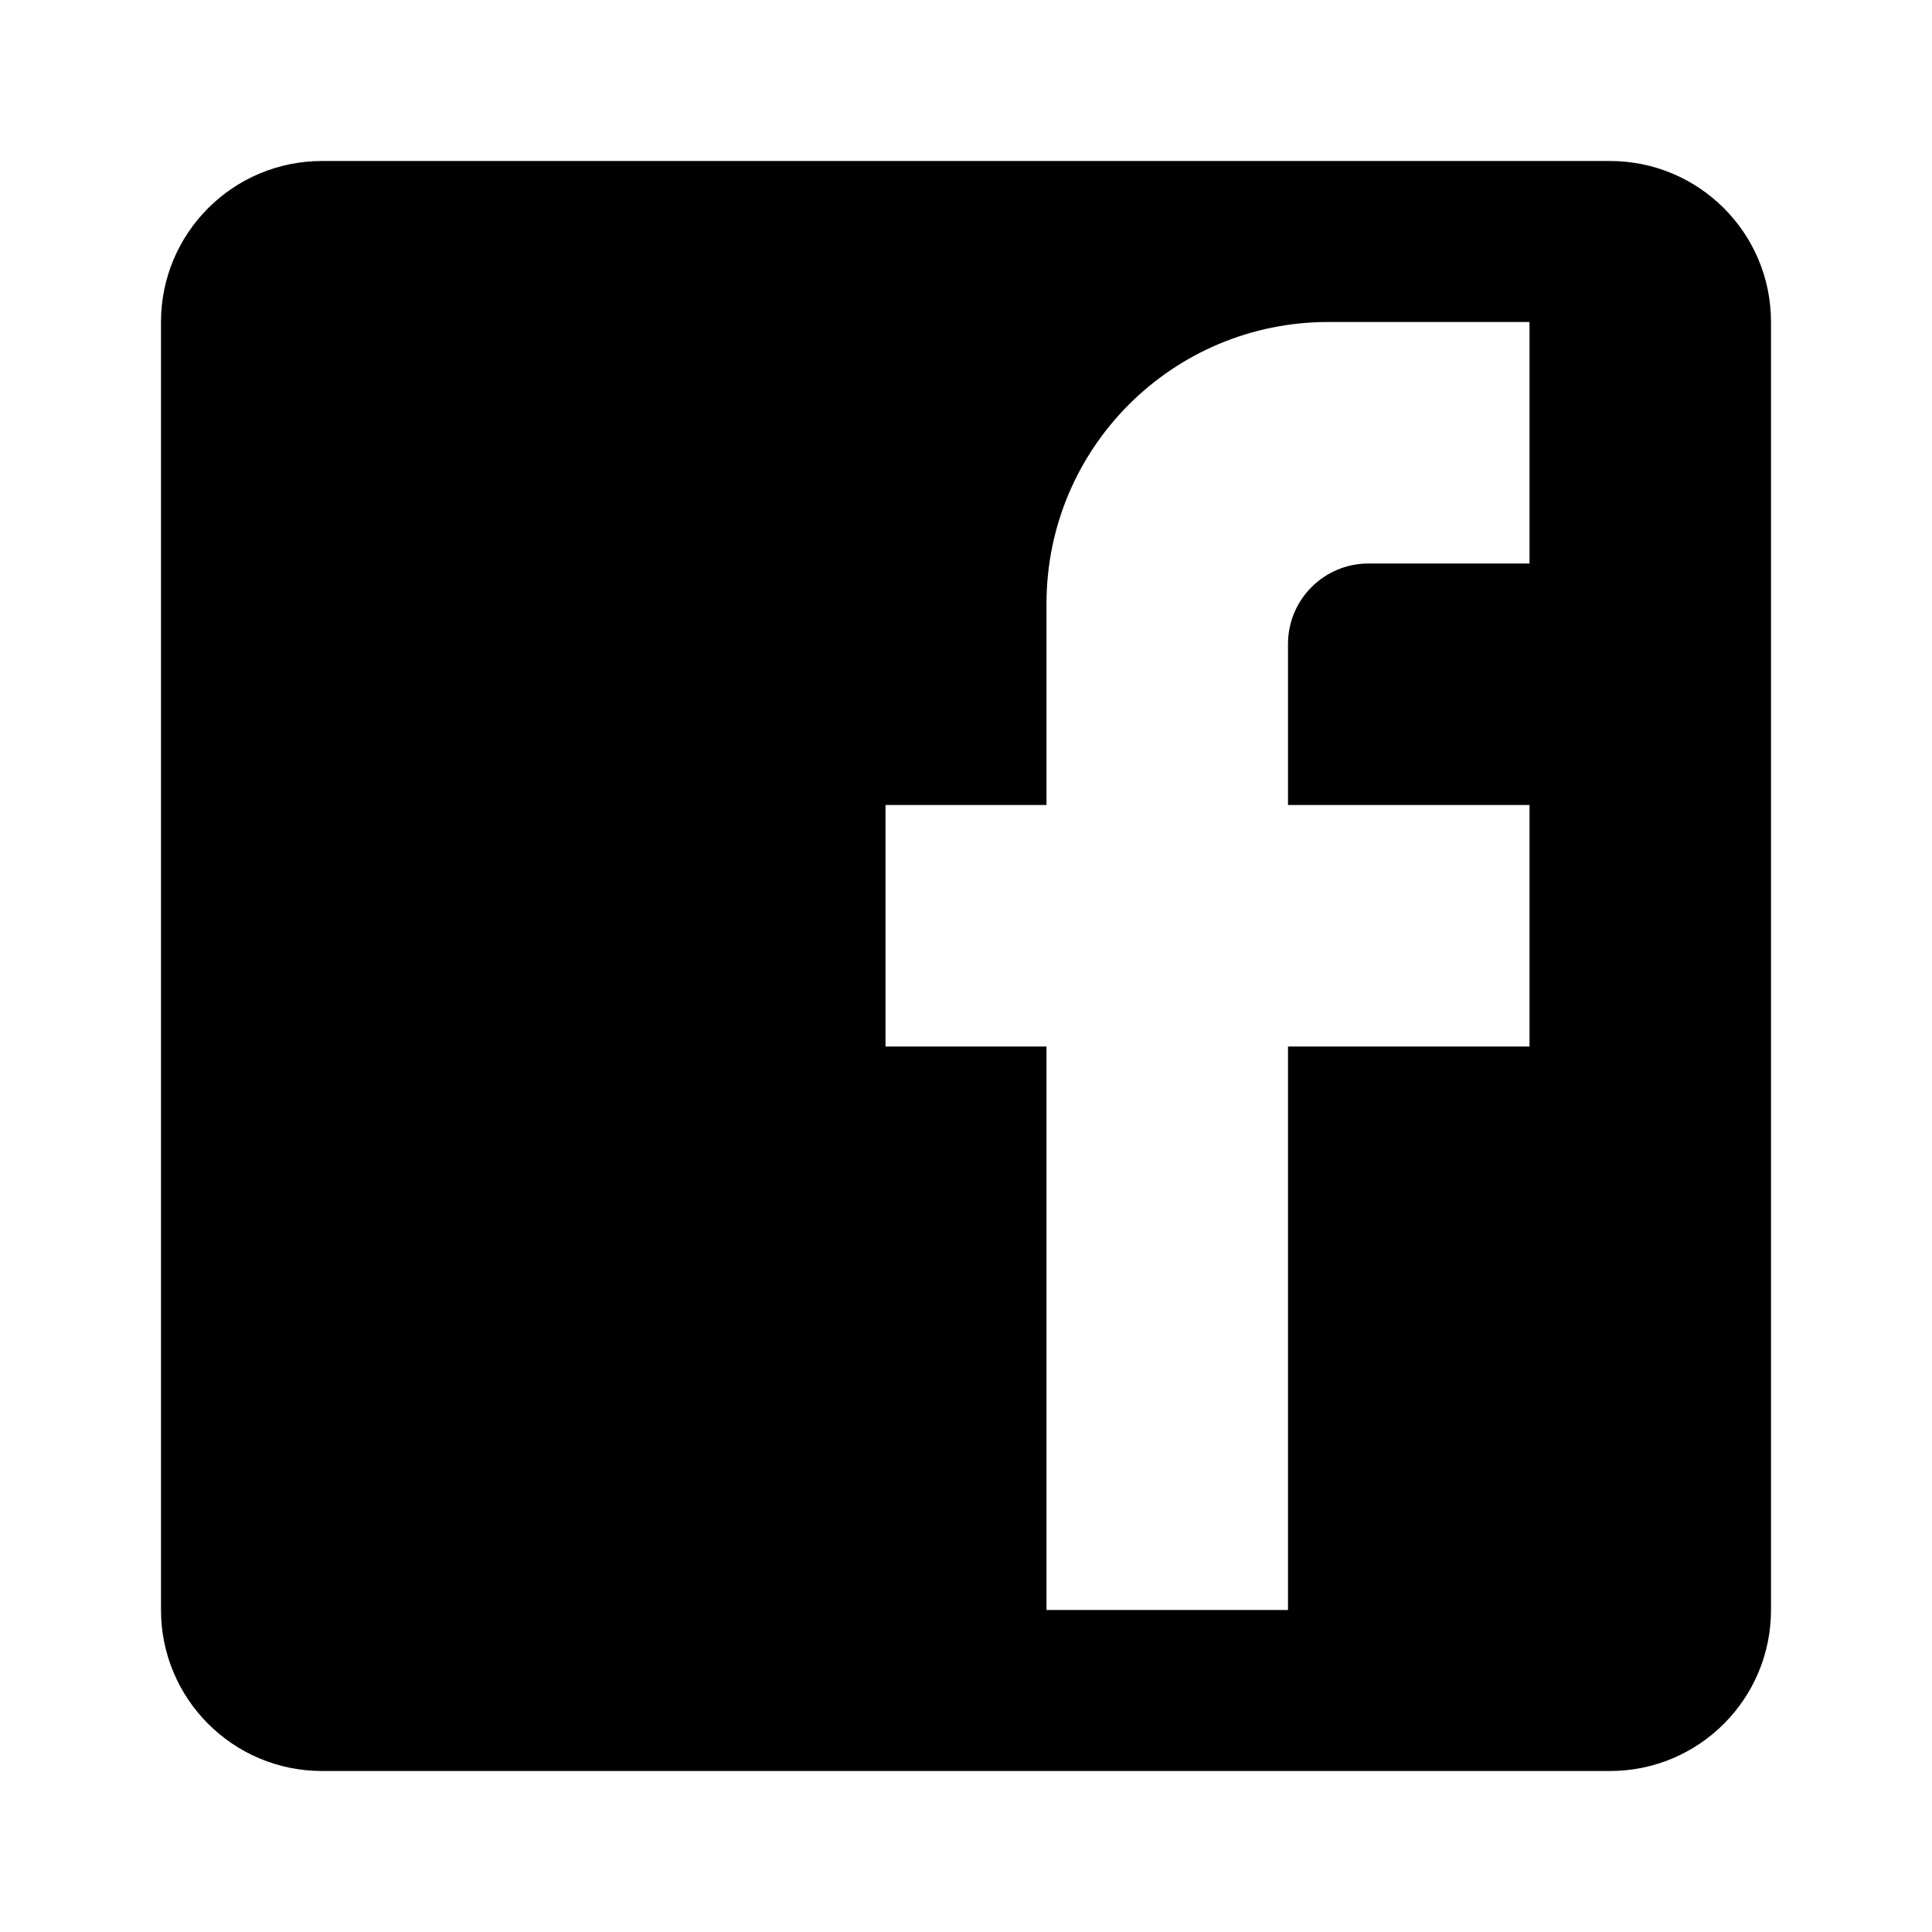
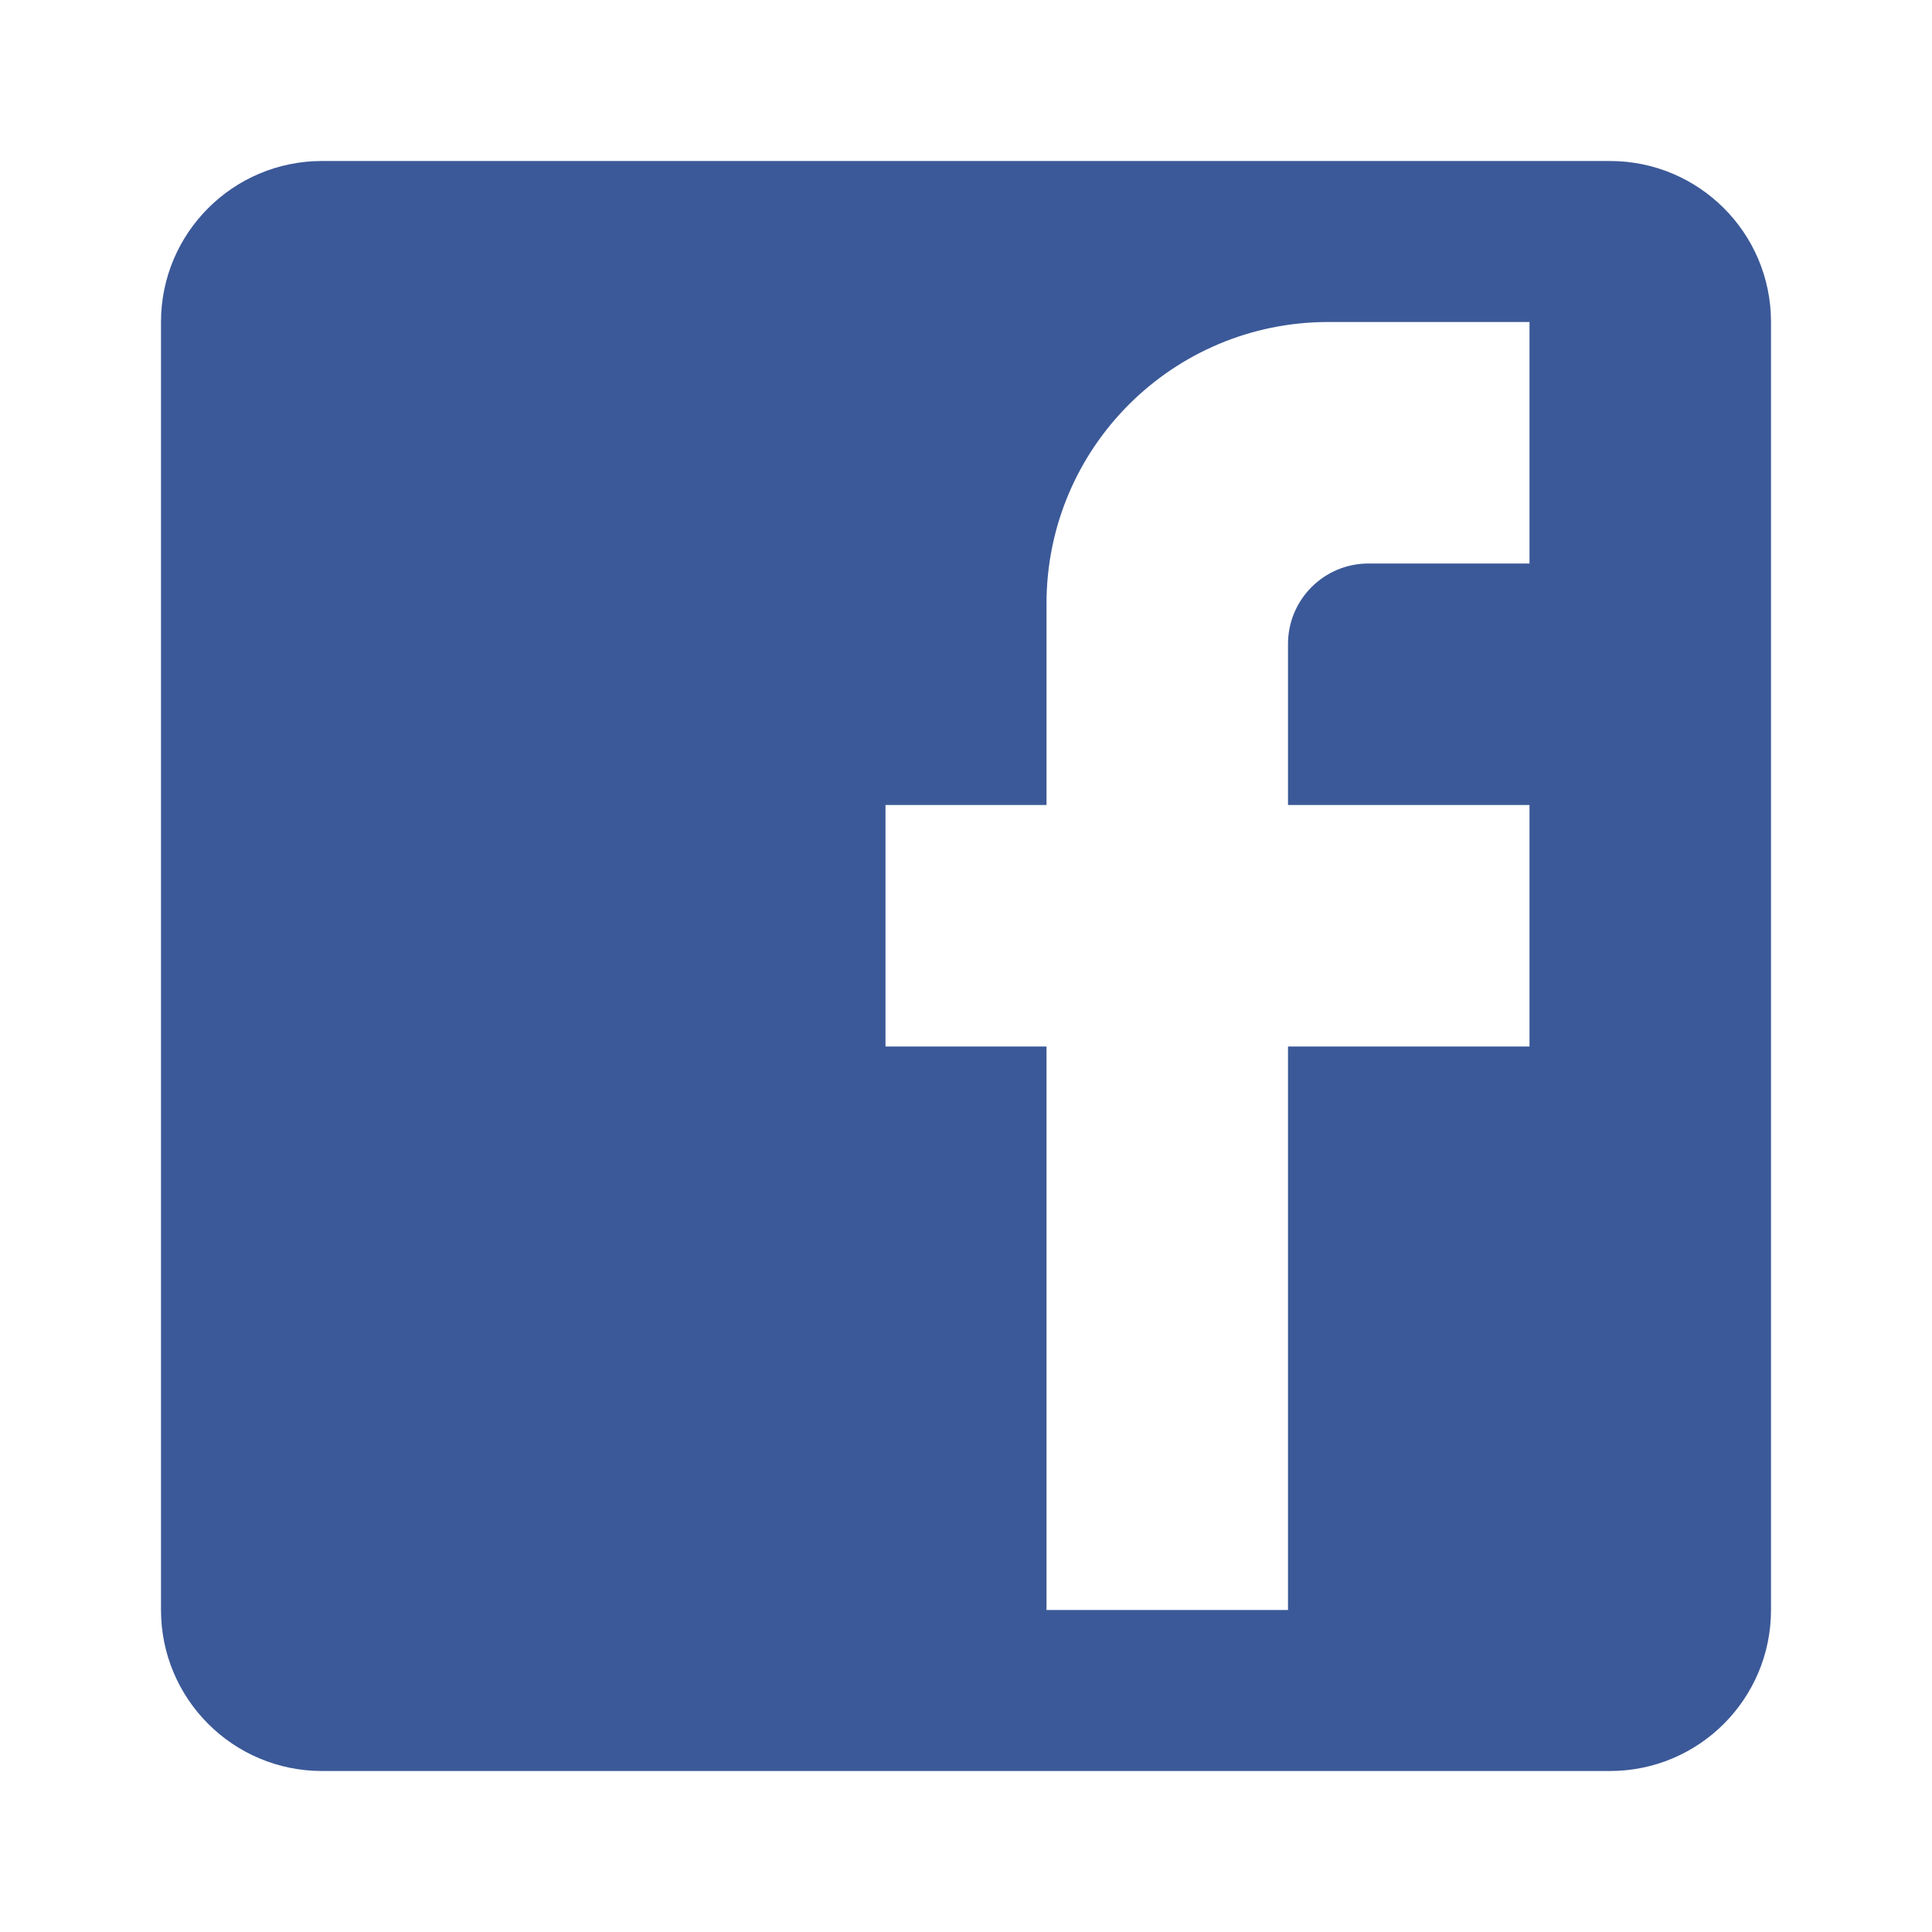
<svg xmlns="http://www.w3.org/2000/svg" version="1.1" width="24" height="24" viewBox="0 0 24 24">
-   <path d="M19,4V7H17A1,1 0 0,0 16,8V10H19V13H16V20H13V13H11V10H13V7.5C13,5.56 14.57,4 16.5,4M20,2H4A2,2 0 0,0 2,4V20A2,2 0 0,0 4,22H20A2,2 0 0,0 22,20V4C22,2.89 21.1,2 20,2Z" />
+   <path style="fill:#3b5998" d="M19,4V7H17A1,1 0 0,0 16,8V10H19V13H16V20H13V13H11V10H13V7.5C13,5.56 14.57,4 16.5,4M20,2H4A2,2 0 0,0 2,4V20A2,2 0 0,0 4,22H20A2,2 0 0,0 22,20V4C22,2.89 21.1,2 20,2Z" />
</svg>
